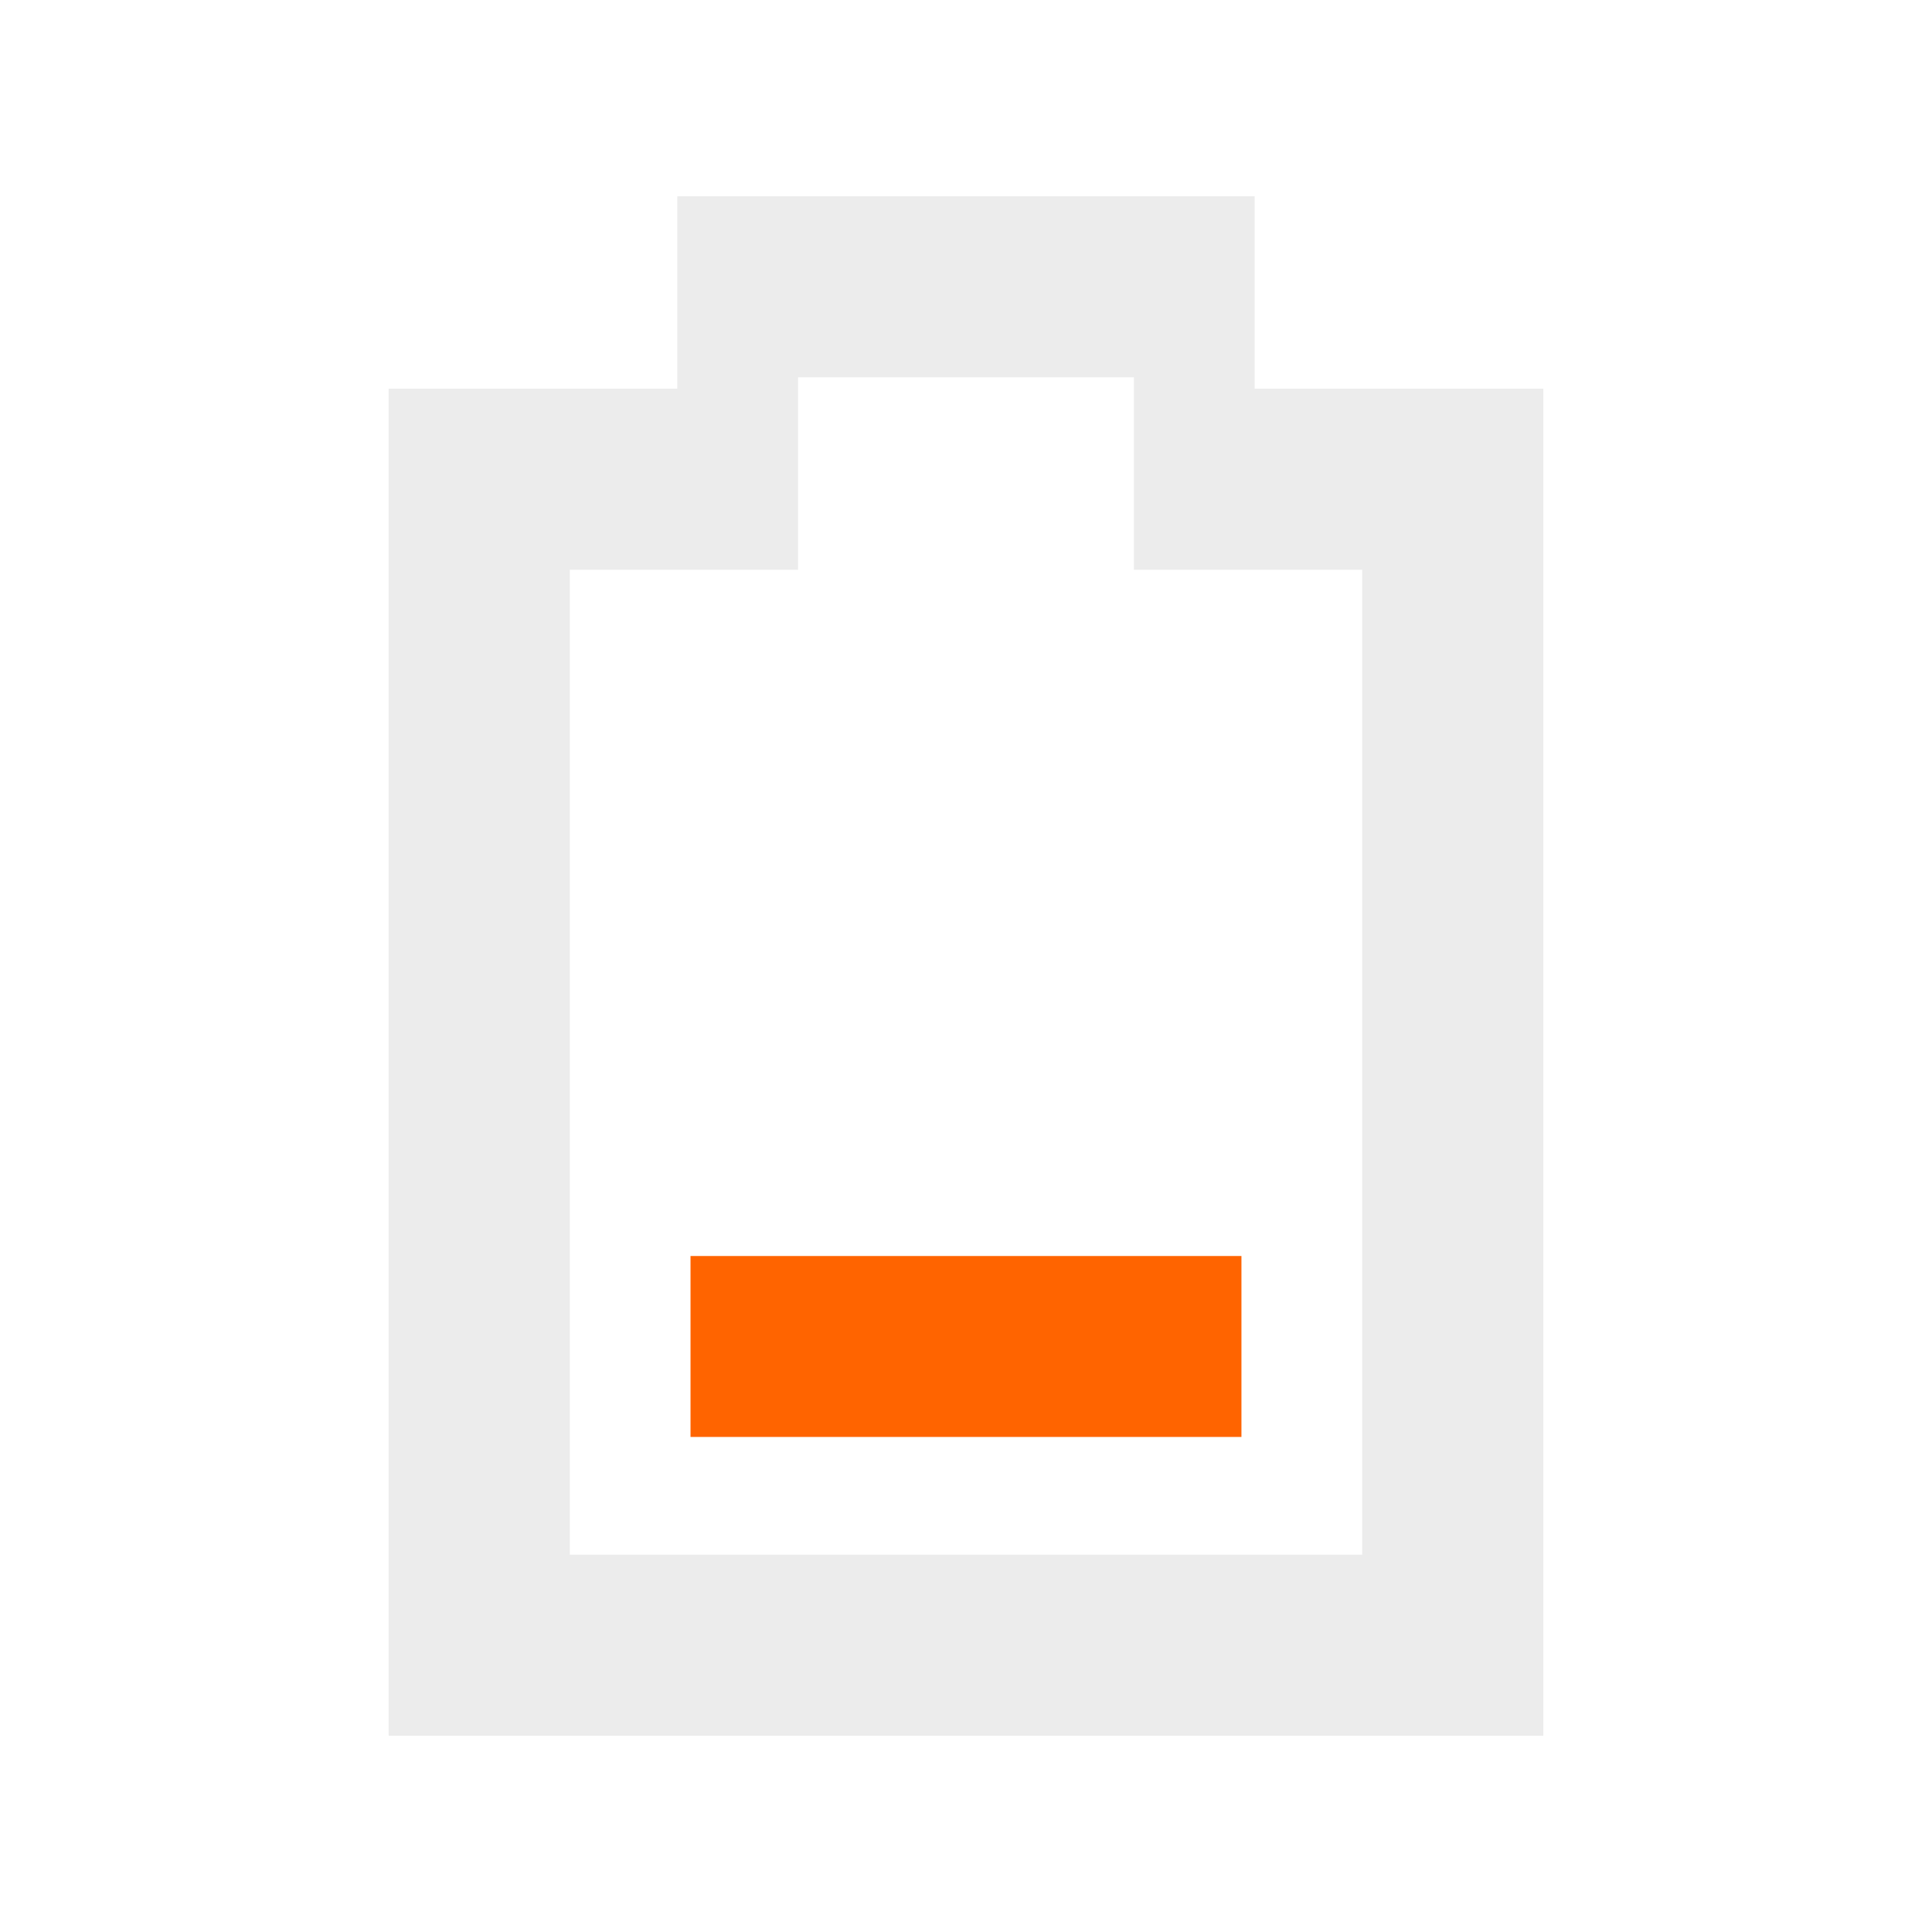
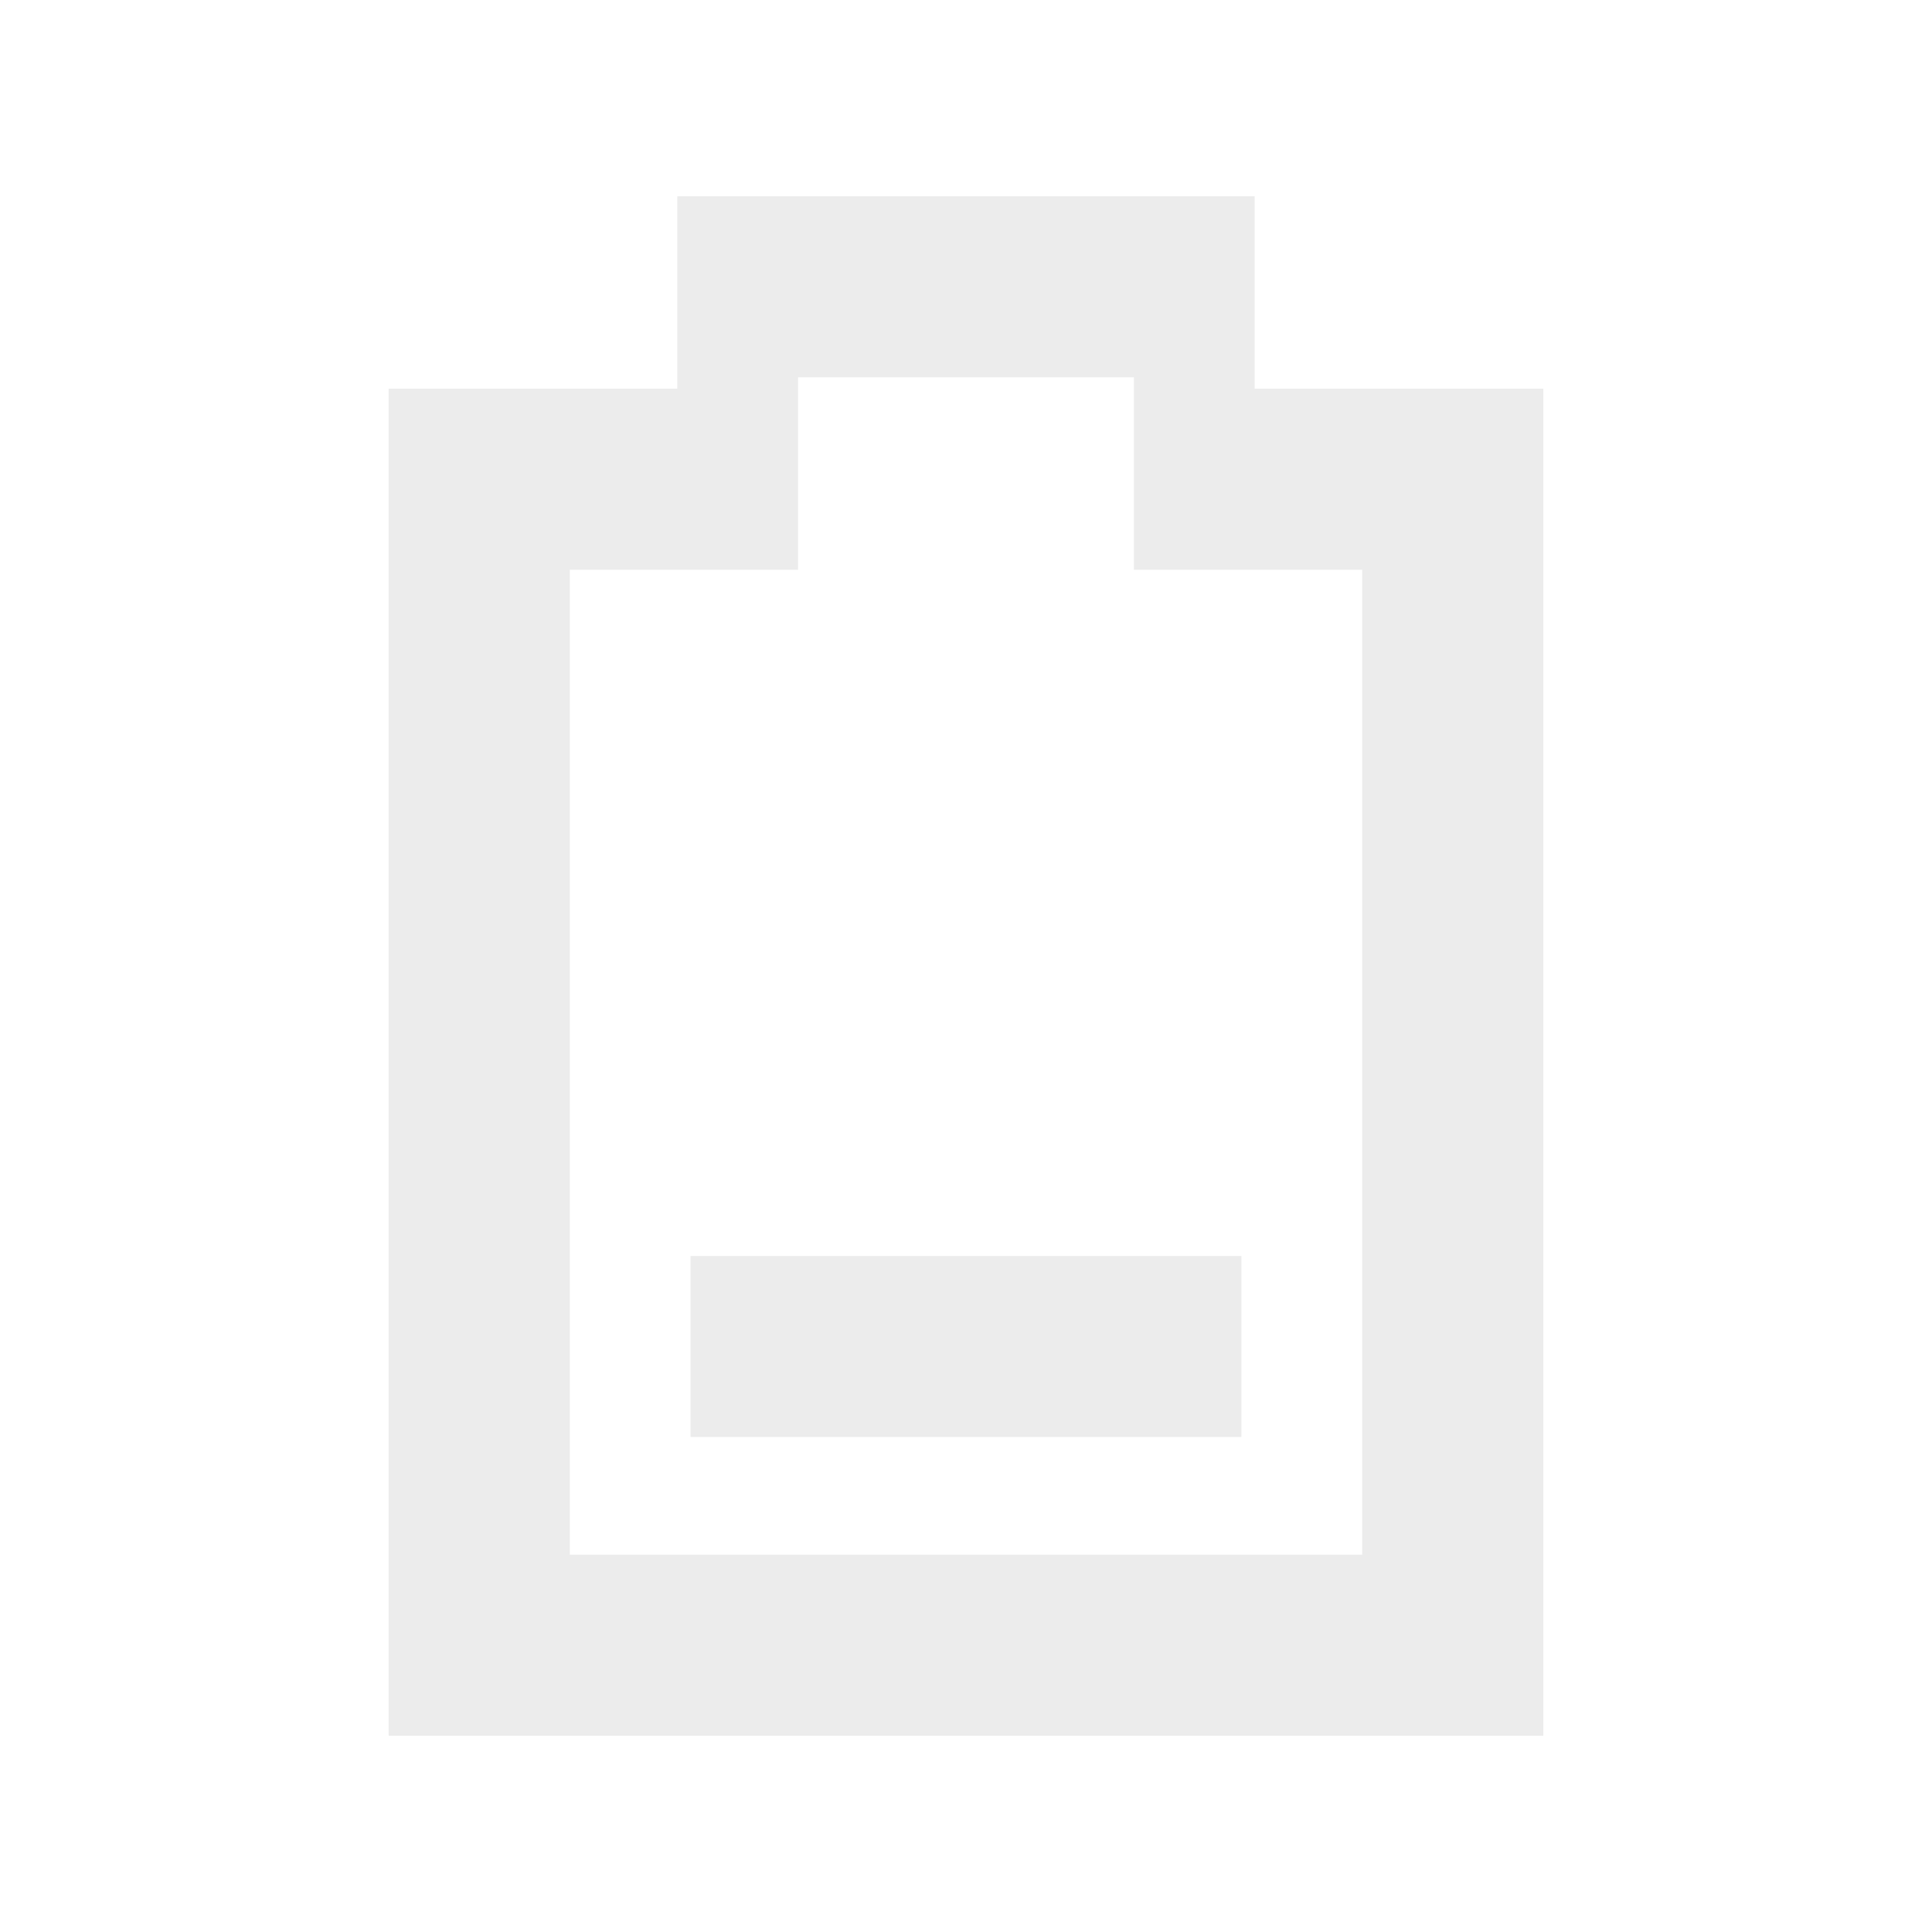
<svg xmlns="http://www.w3.org/2000/svg" xmlns:xlink="http://www.w3.org/1999/xlink" width="32" height="32" id="svg2424" version="1.0">
  <defs id="defs2426">
    <linearGradient gradientUnits="userSpaceOnUse" id="path1082_2_" y2="129.347" x2="112.499" y1="6.137" x1="112.499" gradientTransform="translate(287,-83)">
      <stop id="stop193" offset="0" style="stop-color:#ffffff;stop-opacity:0" />
      <stop id="stop195" offset="1" style="stop-color:#ffffff;stop-opacity:0.275;" />
      <midPointStop id="midPointStop197" style="stop-color:#FFFFFF" offset="0" />
      <midPointStop id="midPointStop199" style="stop-color:#FFFFFF" offset="0.5" />
      <midPointStop id="midPointStop201" style="stop-color:#000000" offset="1" />
    </linearGradient>
    <linearGradient id="linearGradient3388">
      <stop style="stop-color:#000000;stop-opacity:0;" offset="0" id="stop3390" />
      <stop style="stop-color:#000000;stop-opacity:0.371;" offset="1" id="stop3392" />
    </linearGradient>
    <linearGradient id="linearGradient4346">
      <stop style="stop-color:#00bdec;stop-opacity:1" offset="0" id="stop4348" />
      <stop style="stop-color:#40bfde;stop-opacity:1" offset="1" id="stop4350" />
    </linearGradient>
    <linearGradient xlink:href="#linearGradient4346" id="linearGradient4352" x1="400.614" y1="634.151" x2="616.486" y2="666.978" gradientUnits="userSpaceOnUse" />
    <linearGradient id="linearGradient5323">
      <stop style="stop-color:#6e6e6e;stop-opacity:1" offset="0" id="stop5325" />
      <stop style="stop-color:#4d4d4d;stop-opacity:1" offset="1" id="stop5327" />
    </linearGradient>
    <linearGradient xlink:href="#linearGradient5323" id="linearGradient5329" x1="291.836" y1="238.082" x2="650.814" y2="348.969" gradientUnits="userSpaceOnUse" />
    <linearGradient xlink:href="#path1082_2_" id="linearGradient2216" gradientUnits="userSpaceOnUse" gradientTransform="matrix(-0.3937741,0,0,0.393752,978.3497,416.9815)" x1="541.335" y1="104.507" x2="606.912" y2="303.14" />
  </defs>
  <g id="layer1" transform="translate(-269.5178,-297.6012)">
    <g id="g2424" transform="matrix(1.347368,0,0,1.347368,-632.8824,-513.3437)">
      <g id="g2210" transform="matrix(0.25,0,0,0.25,502.3126,469.2174)">
-         <path style="opacity:1;fill:#ff6400;fill-opacity:1;stroke:none;stroke-width:4.373" d="m 730.795,592.384 v 8.897 h -27.09 v -8.897 z" id="path1072-8-7" />
+         <path style="opacity:1;fill:#ececec;fill-opacity:1;stroke:none;stroke-width:4.373" d="m 730.795,592.384 v 8.897 h -27.09 v -8.897 z" id="path1072-8-7" />
        <path id="path878-5-36-6-2-2-9-4" style="opacity:1;fill:#ececec;fill-opacity:1;stroke:none;stroke-width:8.745" d="m 708.993,549.178 h 16.514 v 9.463 h 11.226 v 48.428 h -38.965 v -48.428 h 11.226 z m -5.938,-8.906 v 9.463 h -14.194 v 66.24 h 56.777 v -66.24 h -14.194 v -9.463 z" />
      </g>
    </g>
  </g>
</svg>
